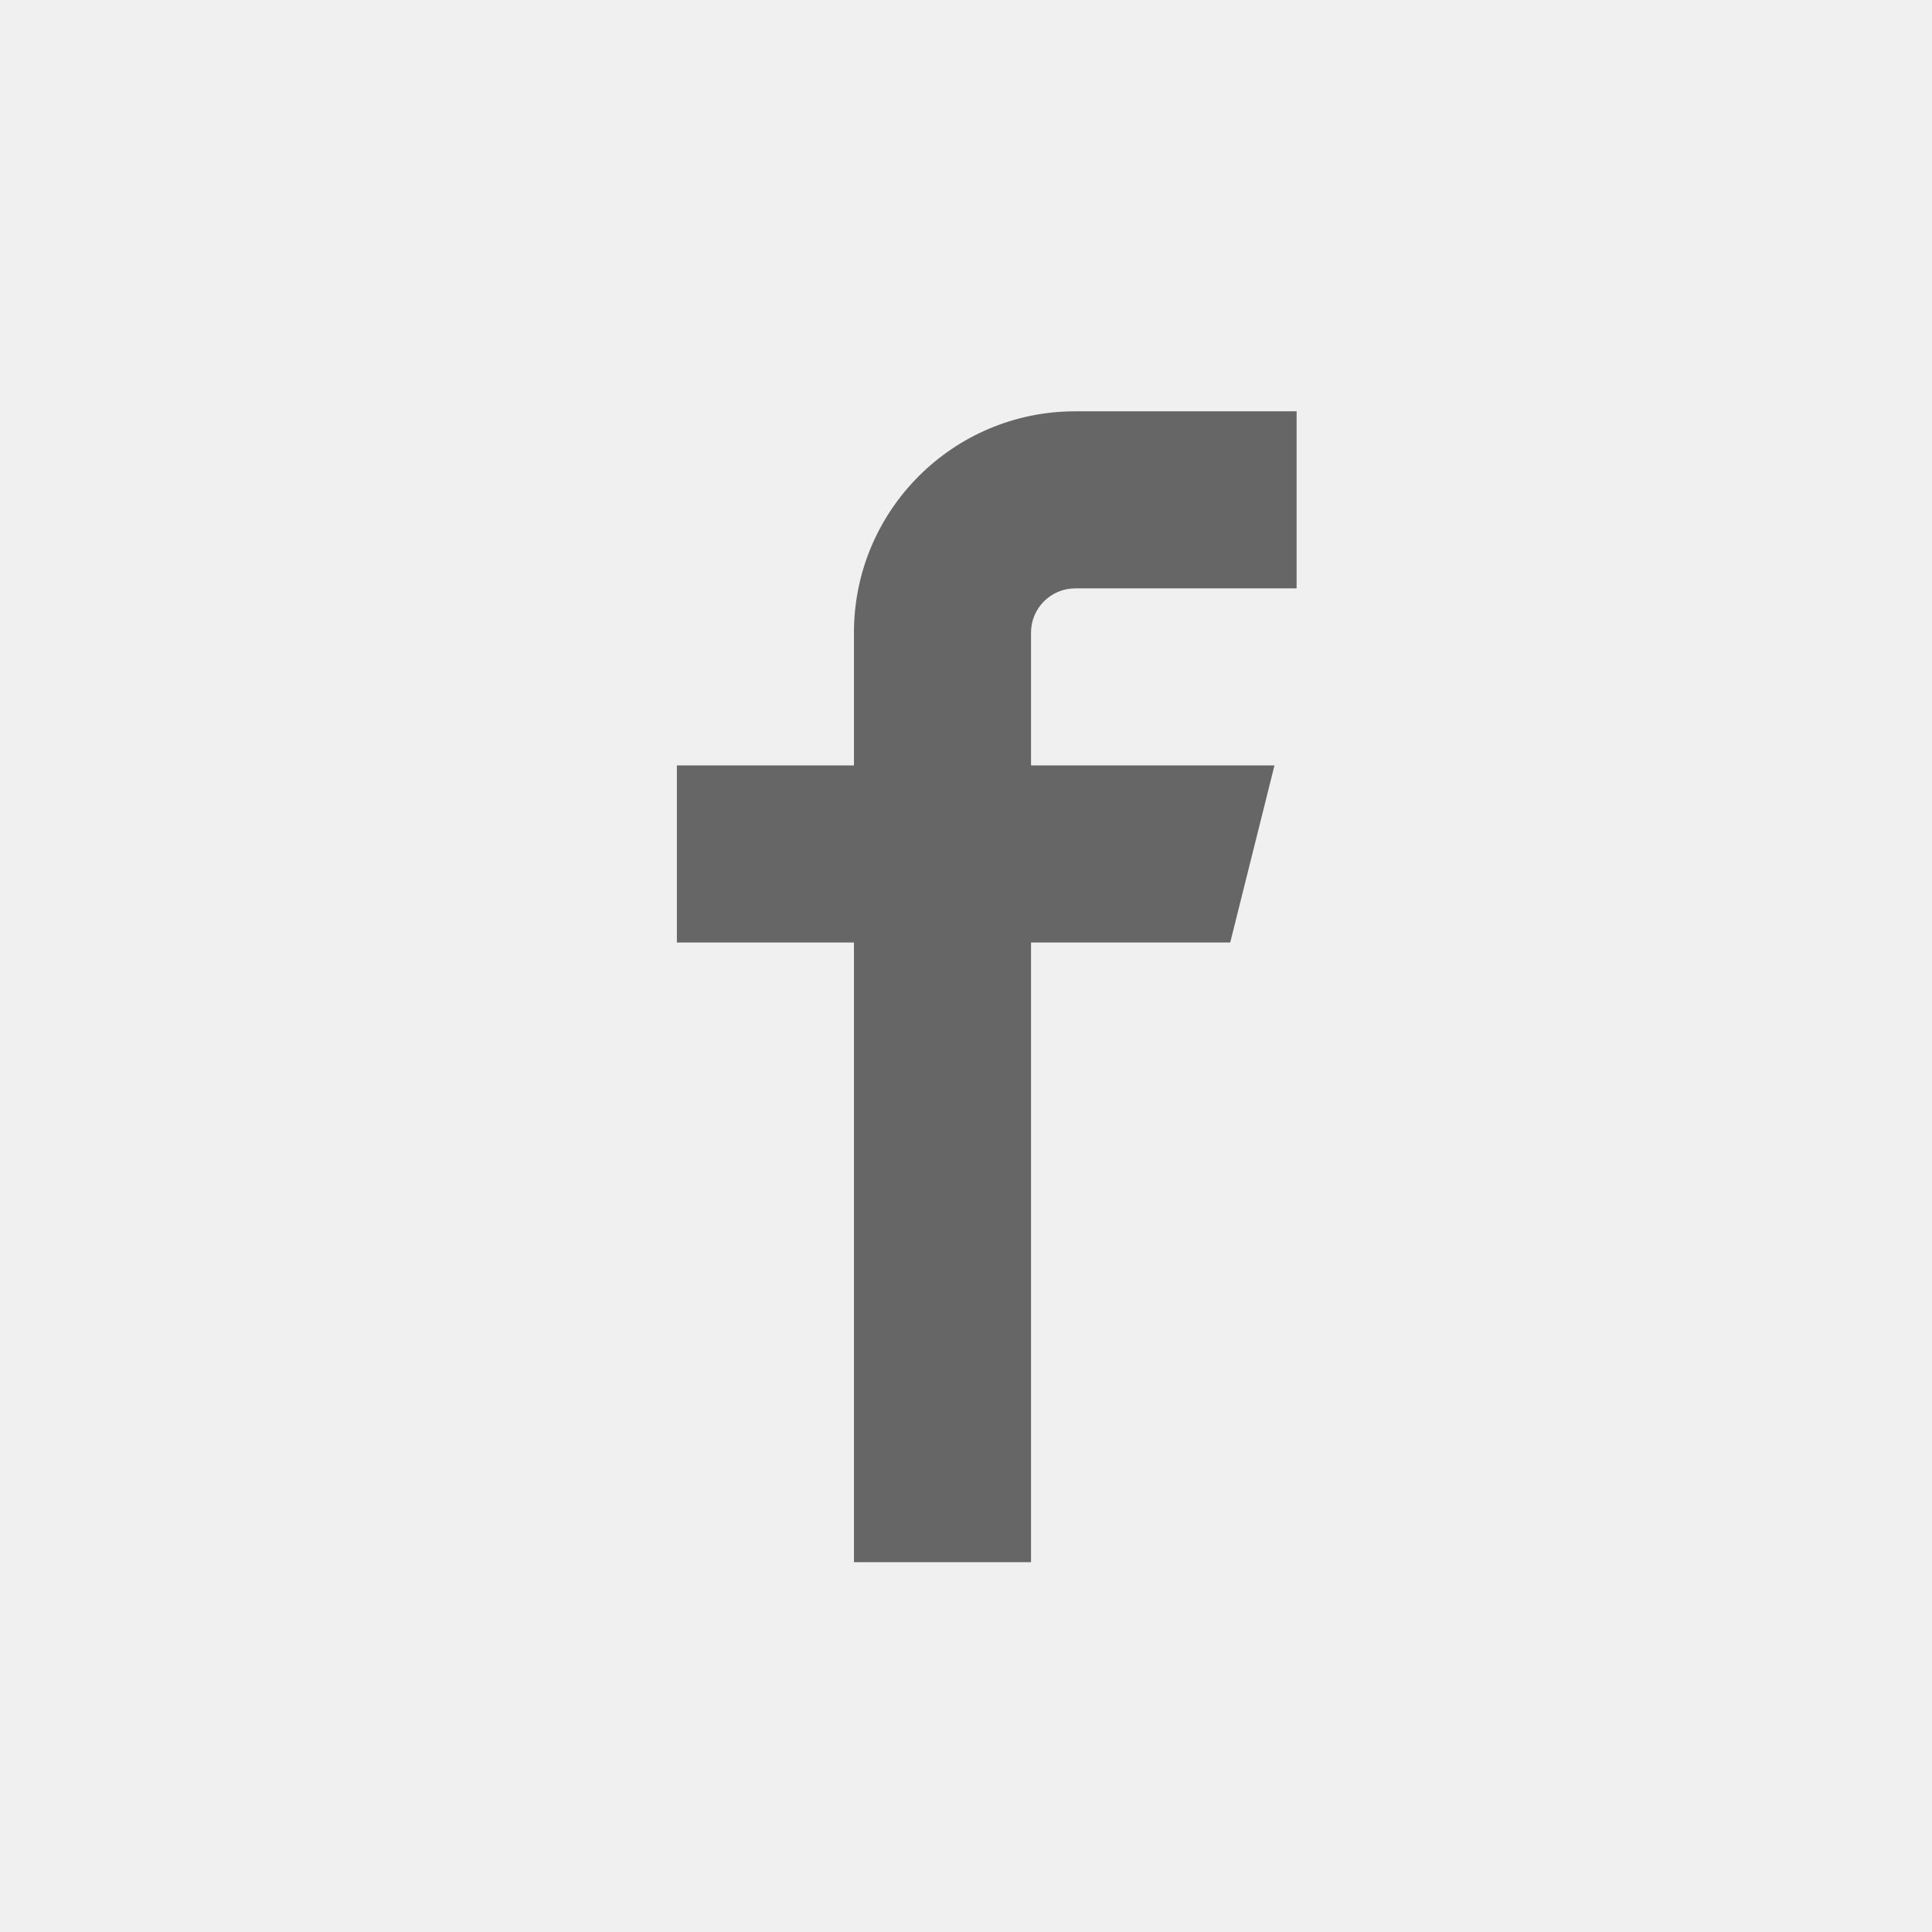
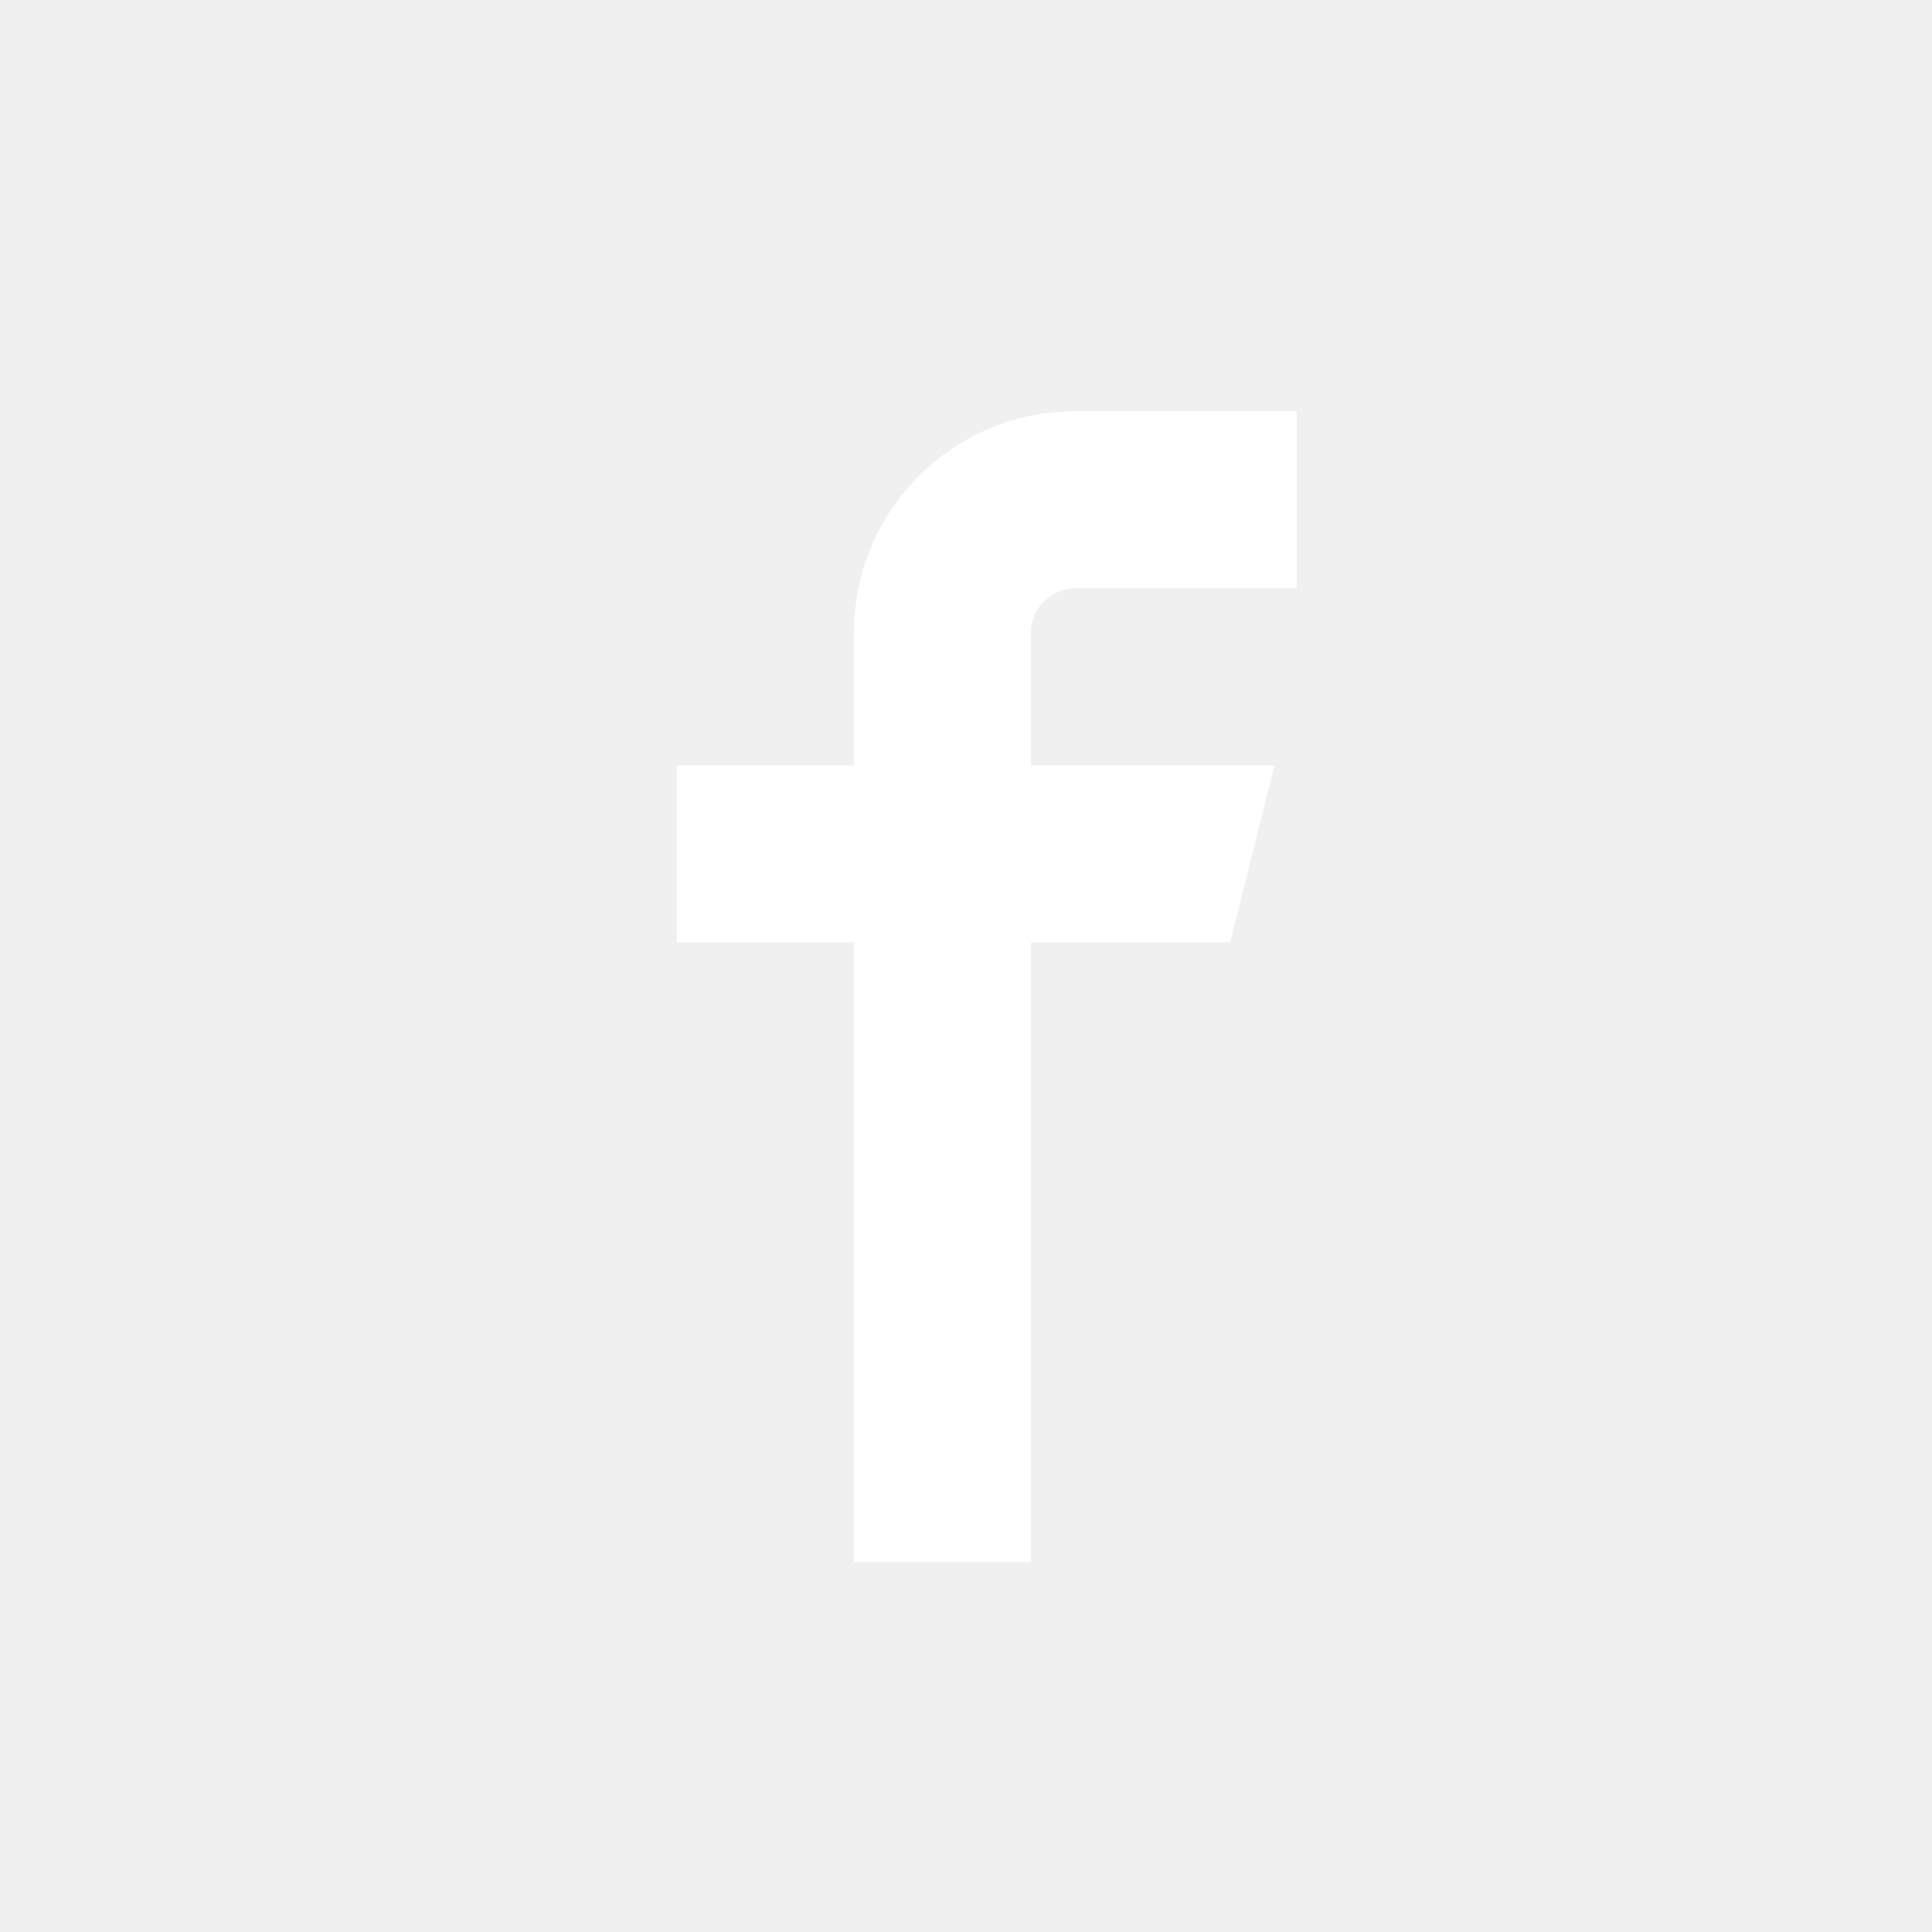
<svg xmlns="http://www.w3.org/2000/svg" version="1.1" id="Layer_1" x="0px" y="0px" width="512px" height="512px" viewBox="0 0 512 512" enable-background="new 0 0 512 512" xml:space="preserve">
-   <path fill="#666666" d="M284.962,109c-32.396,0-58.654,26.26-58.654,58.654v35.192h-46.923v46.923h46.923V414h46.923V249.77h52.789  l11.73-46.923h-64.52v-35.192c0-6.478,5.25-11.731,11.731-11.731h58.653V109H284.962z" />
+   <path fill="#FFFFFF" d="M284.962,109c-32.396,0-58.654,26.26-58.654,58.654v35.192h-46.923v46.923h46.923V414h46.923V249.77h52.789  l11.73-46.923H273.23v-35.192c0-6.479,5.25-11.731,11.731-11.731h58.652V109H284.962z" />
</svg>
